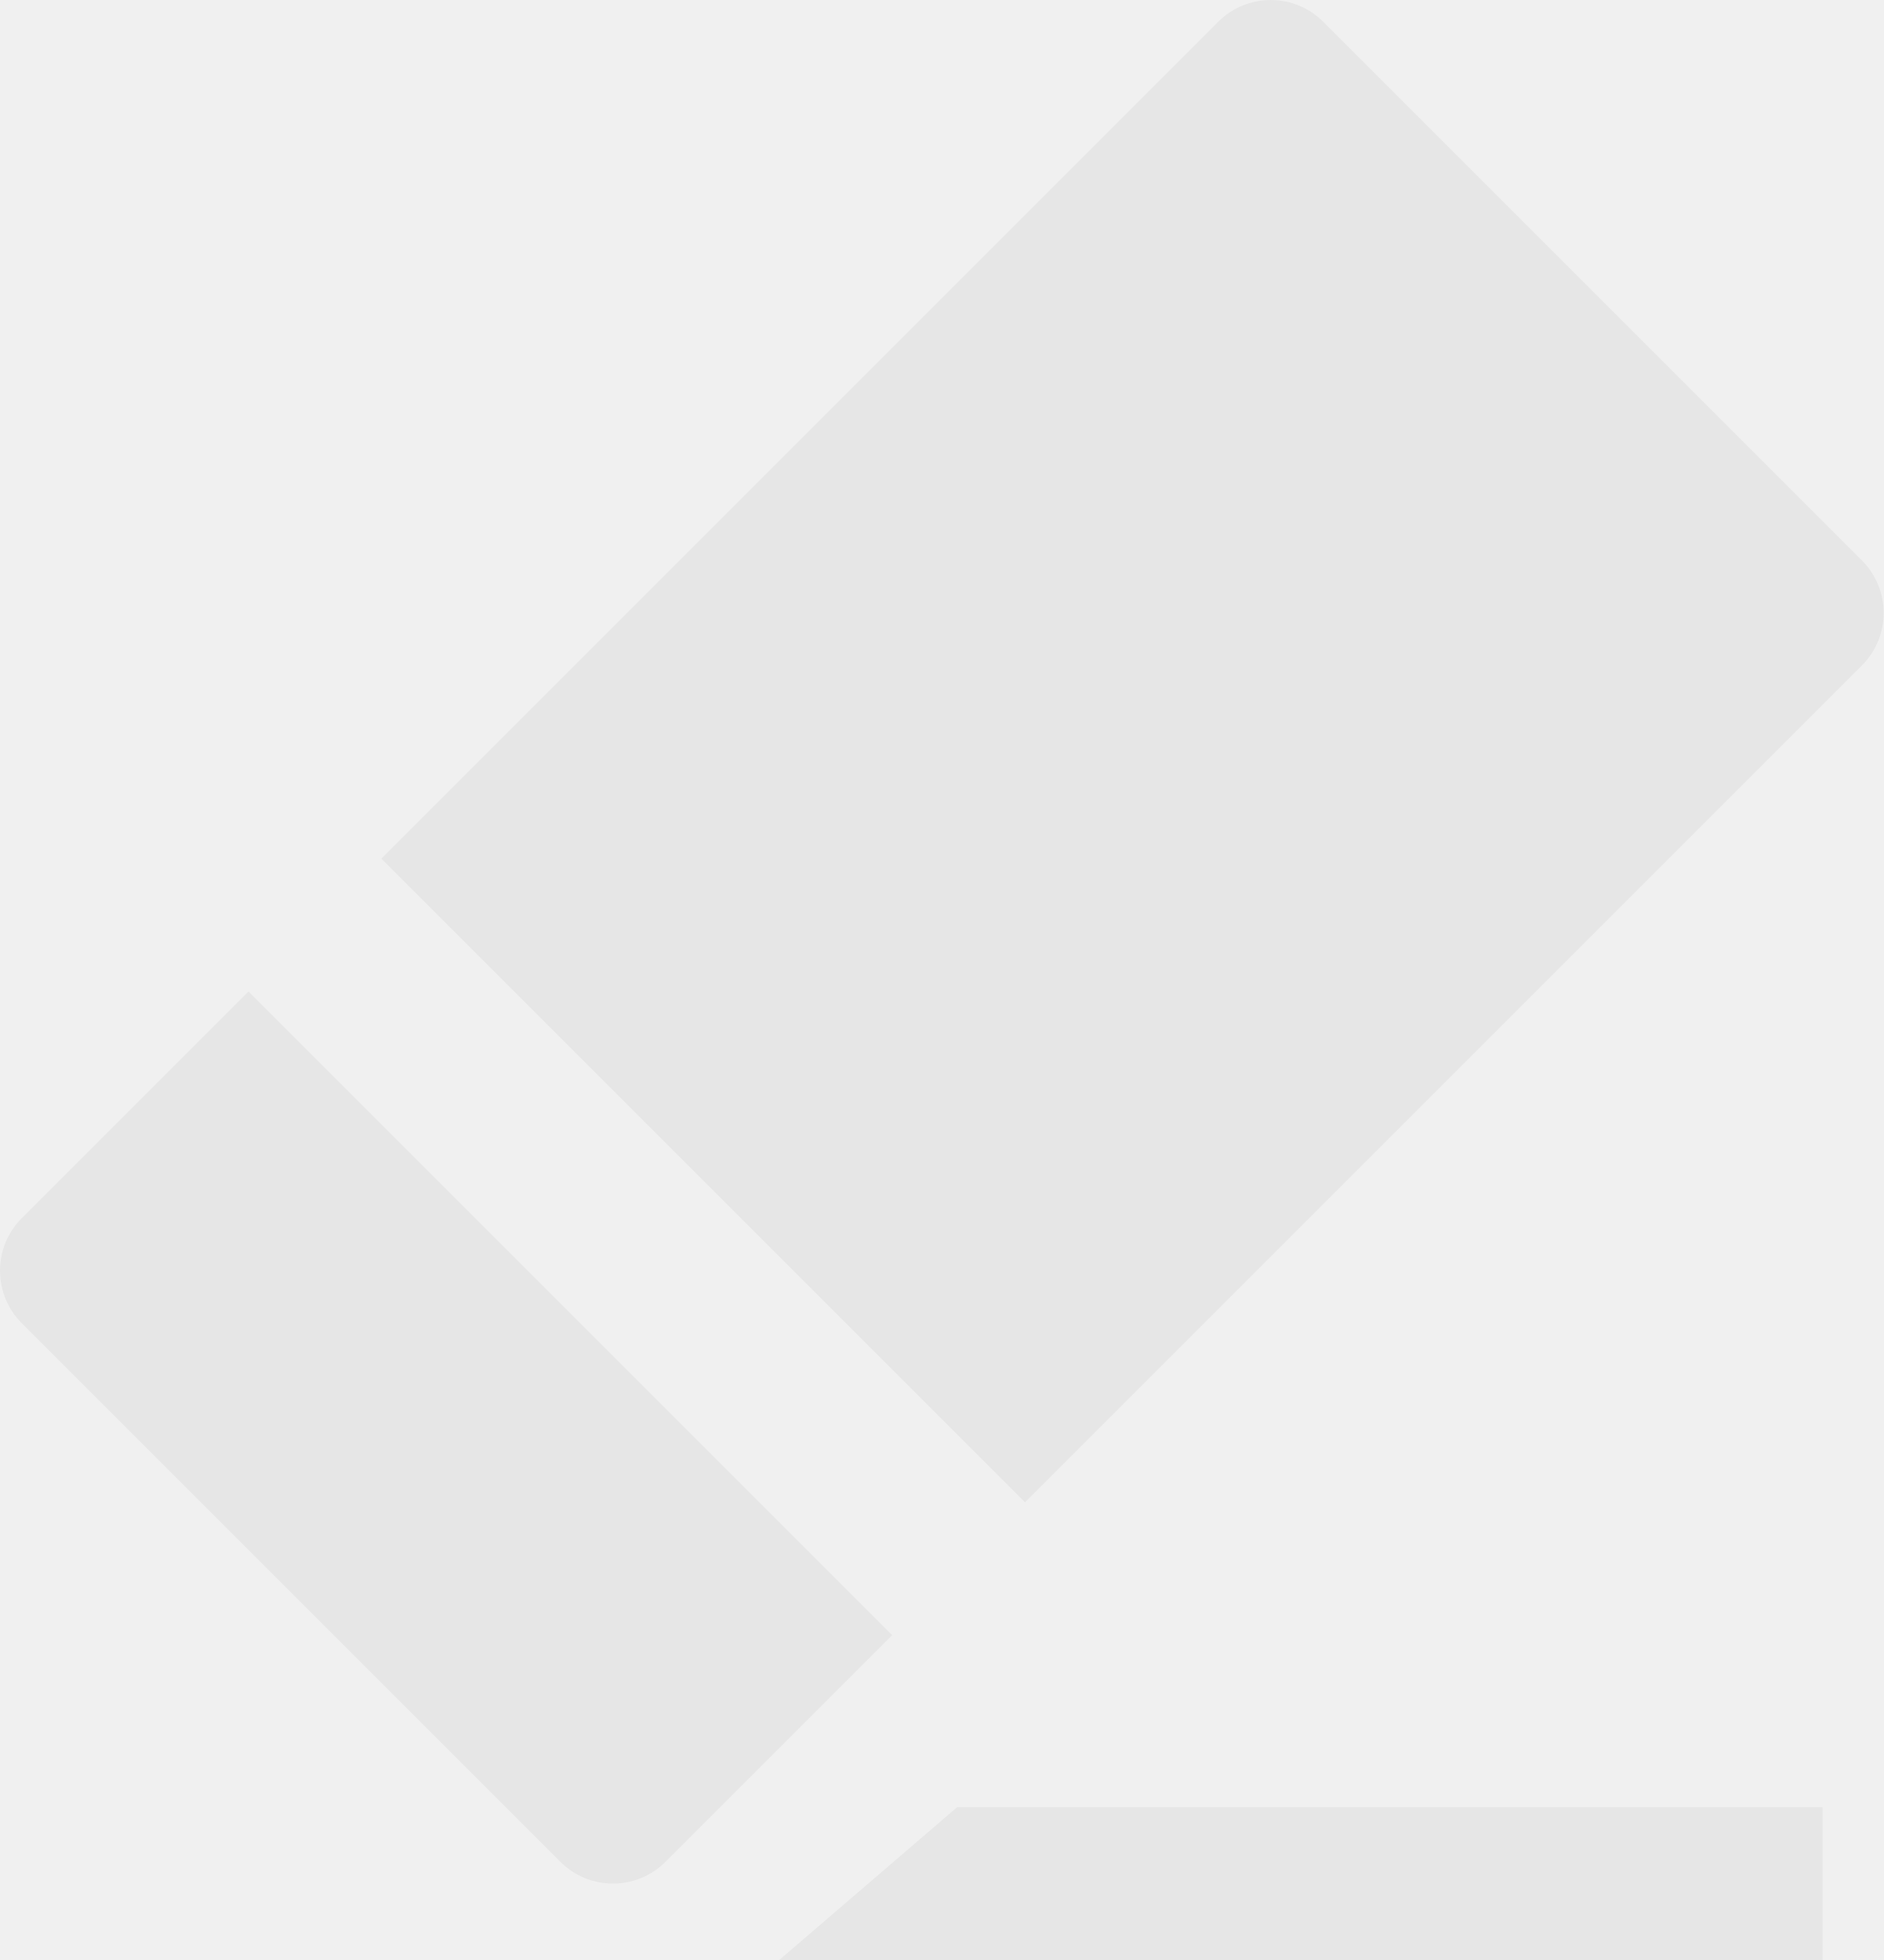
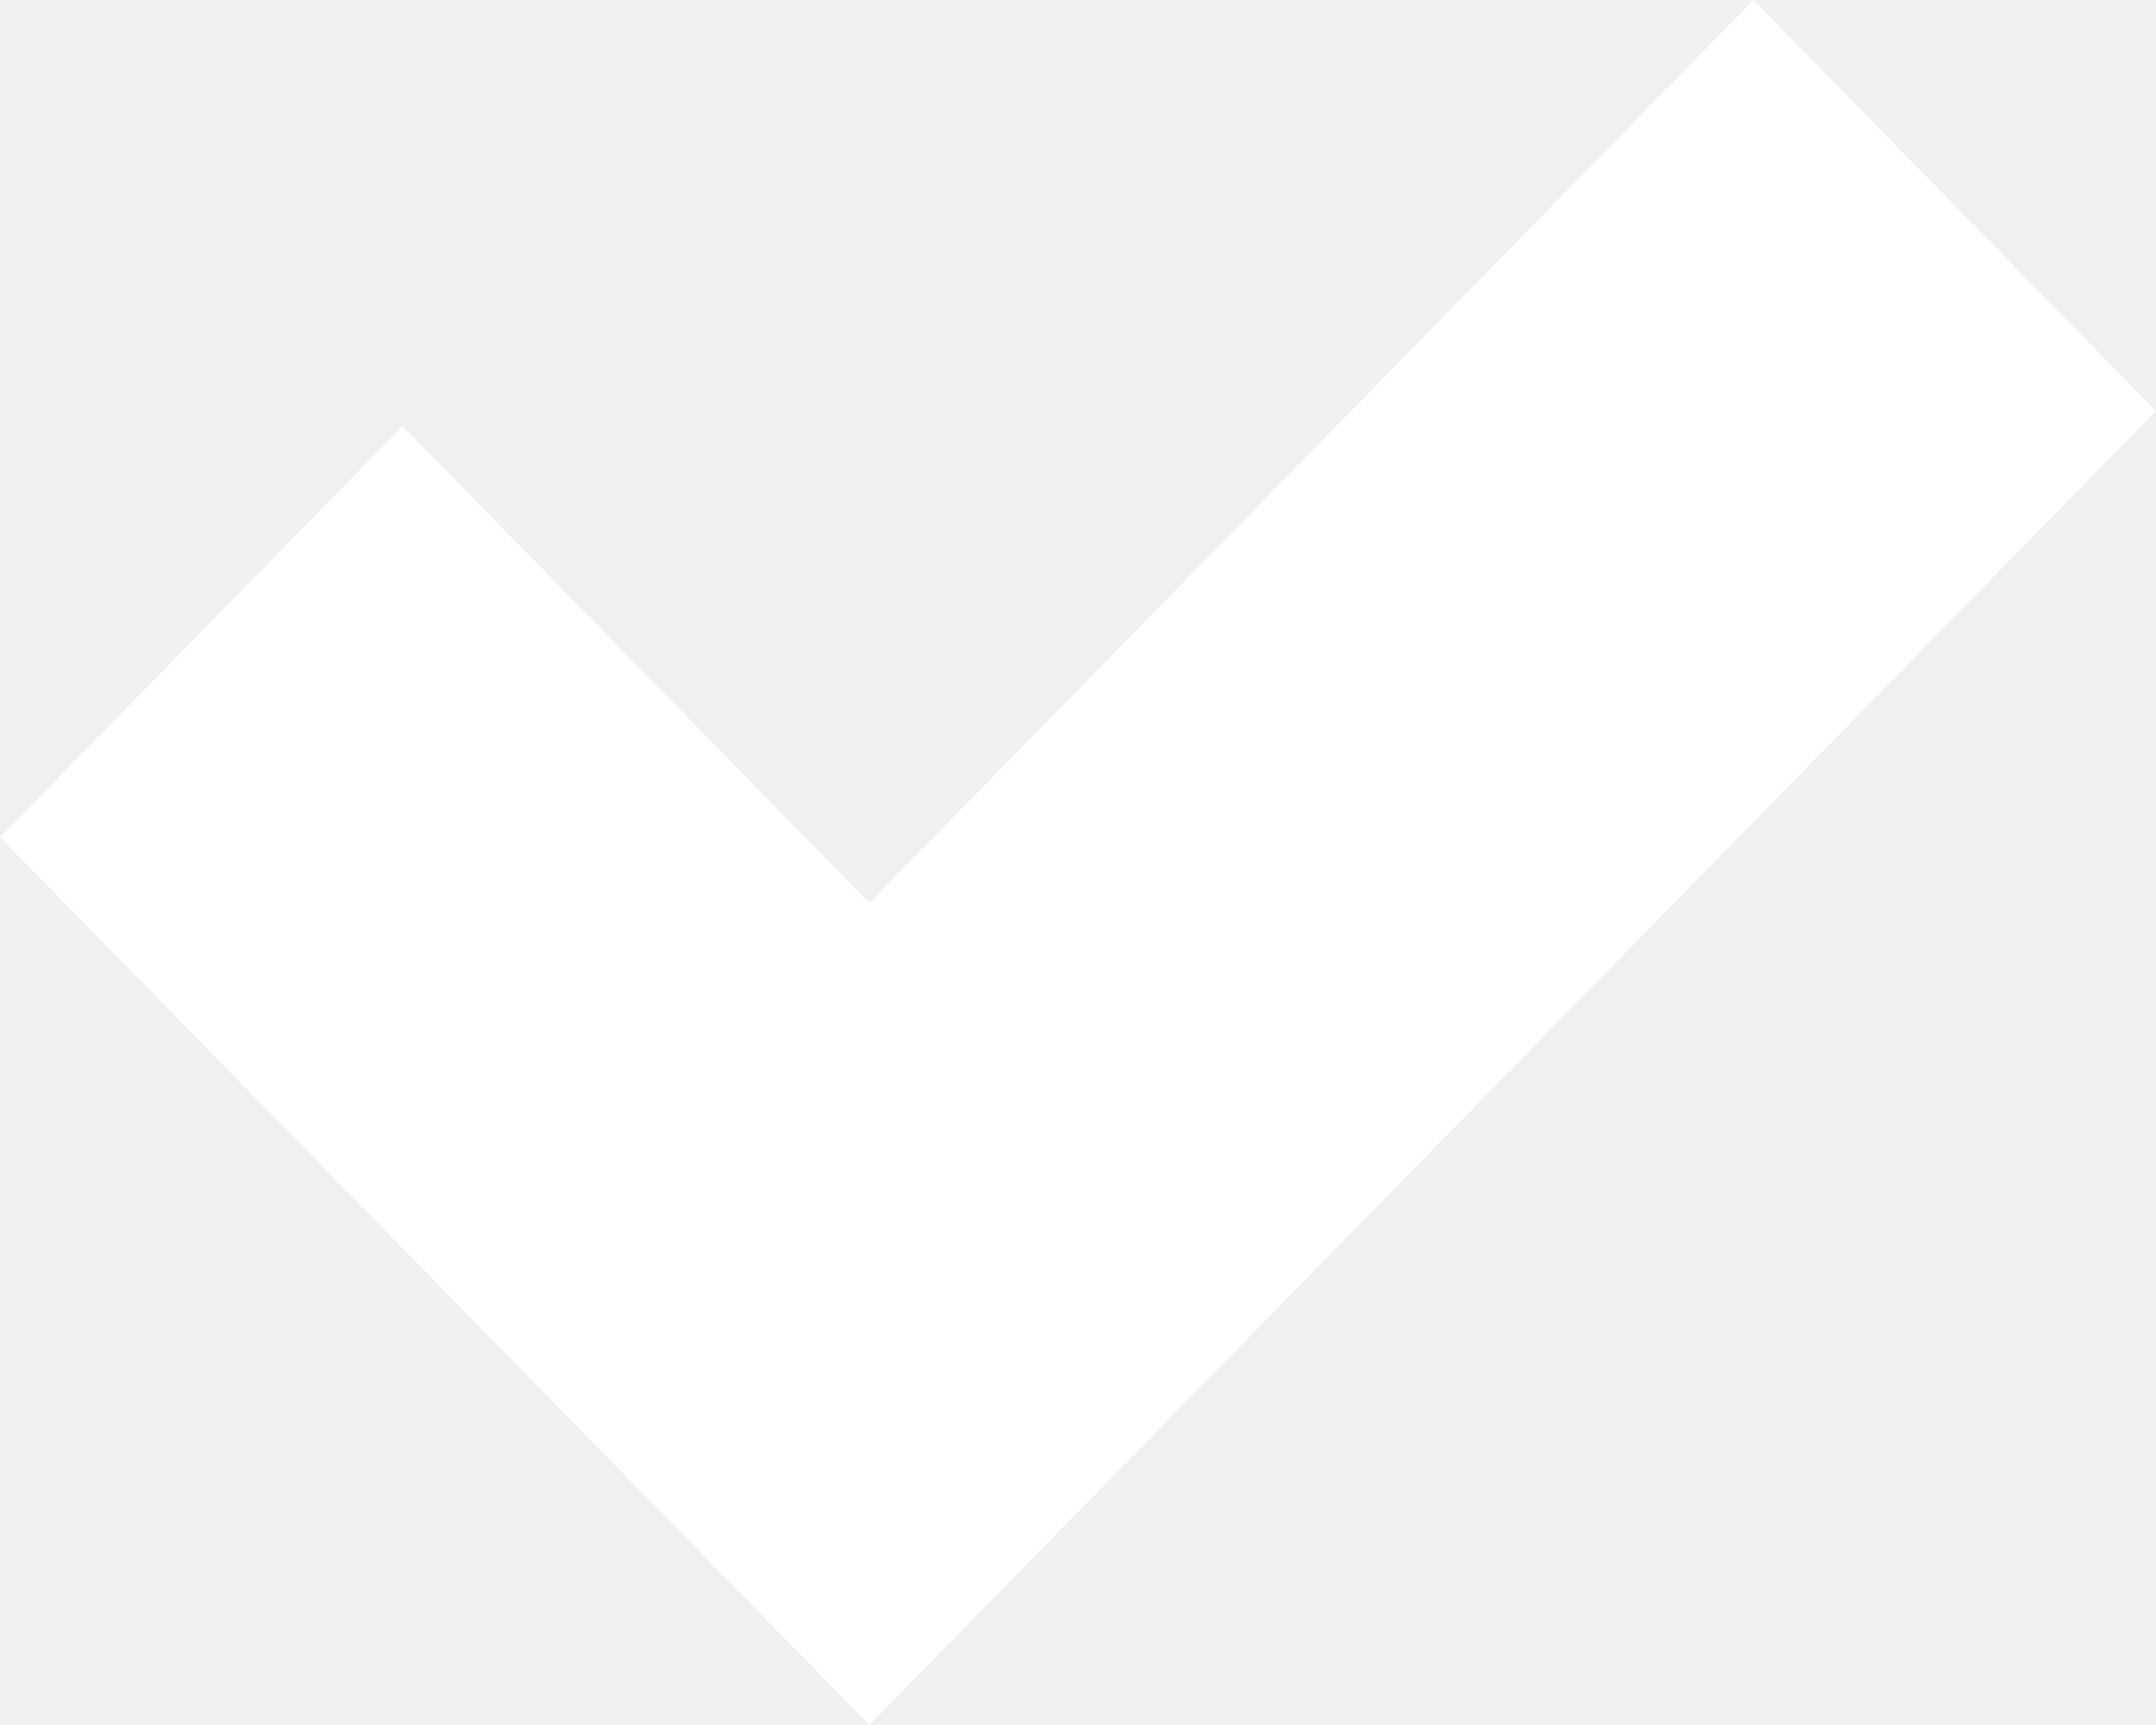
- <svg xmlns="http://www.w3.org/2000/svg" version="1.1" x="0px" y="0px" width="20.888px" height="21.735px" viewBox="0 0 20.888 21.735" enable-background="new 0 0 20.888 21.735" xml:space="preserve">
-   <g id="HP">
+ <svg xmlns="http://www.w3.org/2000/svg" version="1.1" id="Layer_2" x="0px" y="0px" width="25px" height="20px" viewBox="0 0 25 20" enable-background="new 0 0 25 20" xml:space="preserve">
+   <g id="New_Symbol_1">
</g>
-   <g id="base_x5F_layer">
+   <g id="New_Symbol">
    <g>
-       <g>
-         <path fill="#E6E6E6" d="M20.647,6.215l-5.974-5.974c-0.321-0.321-0.842-0.321-1.164,0l-9.28,9.28l7.138,7.138l9.28-9.28     C20.968,7.058,20.968,6.537,20.647,6.215z" />
-         <path fill="#E6E6E6" d="M2.755,10.995l-2.514,2.514c-0.321,0.321-0.321,0.842,0,1.164l5.974,5.974     c0.321,0.321,0.842,0.321,1.164,0l2.514-2.514L2.755,10.995z" />
-         <polygon fill="#E6E6E6" points="8.641,21.735 20.211,21.735 20.211,20.041 10.613,20.041    " />
-       </g>
+       <polygon fill="#FFFFFF" points="10.081,20 0,9.707 4.668,4.94 10.081,10.468 20.332,0 25,4.765   " />
    </g>
  </g>
-   <g id="help">
+   <g id="New_Symbol_2">
+ </g>
+   <g id="balance">
</g>
</svg>
